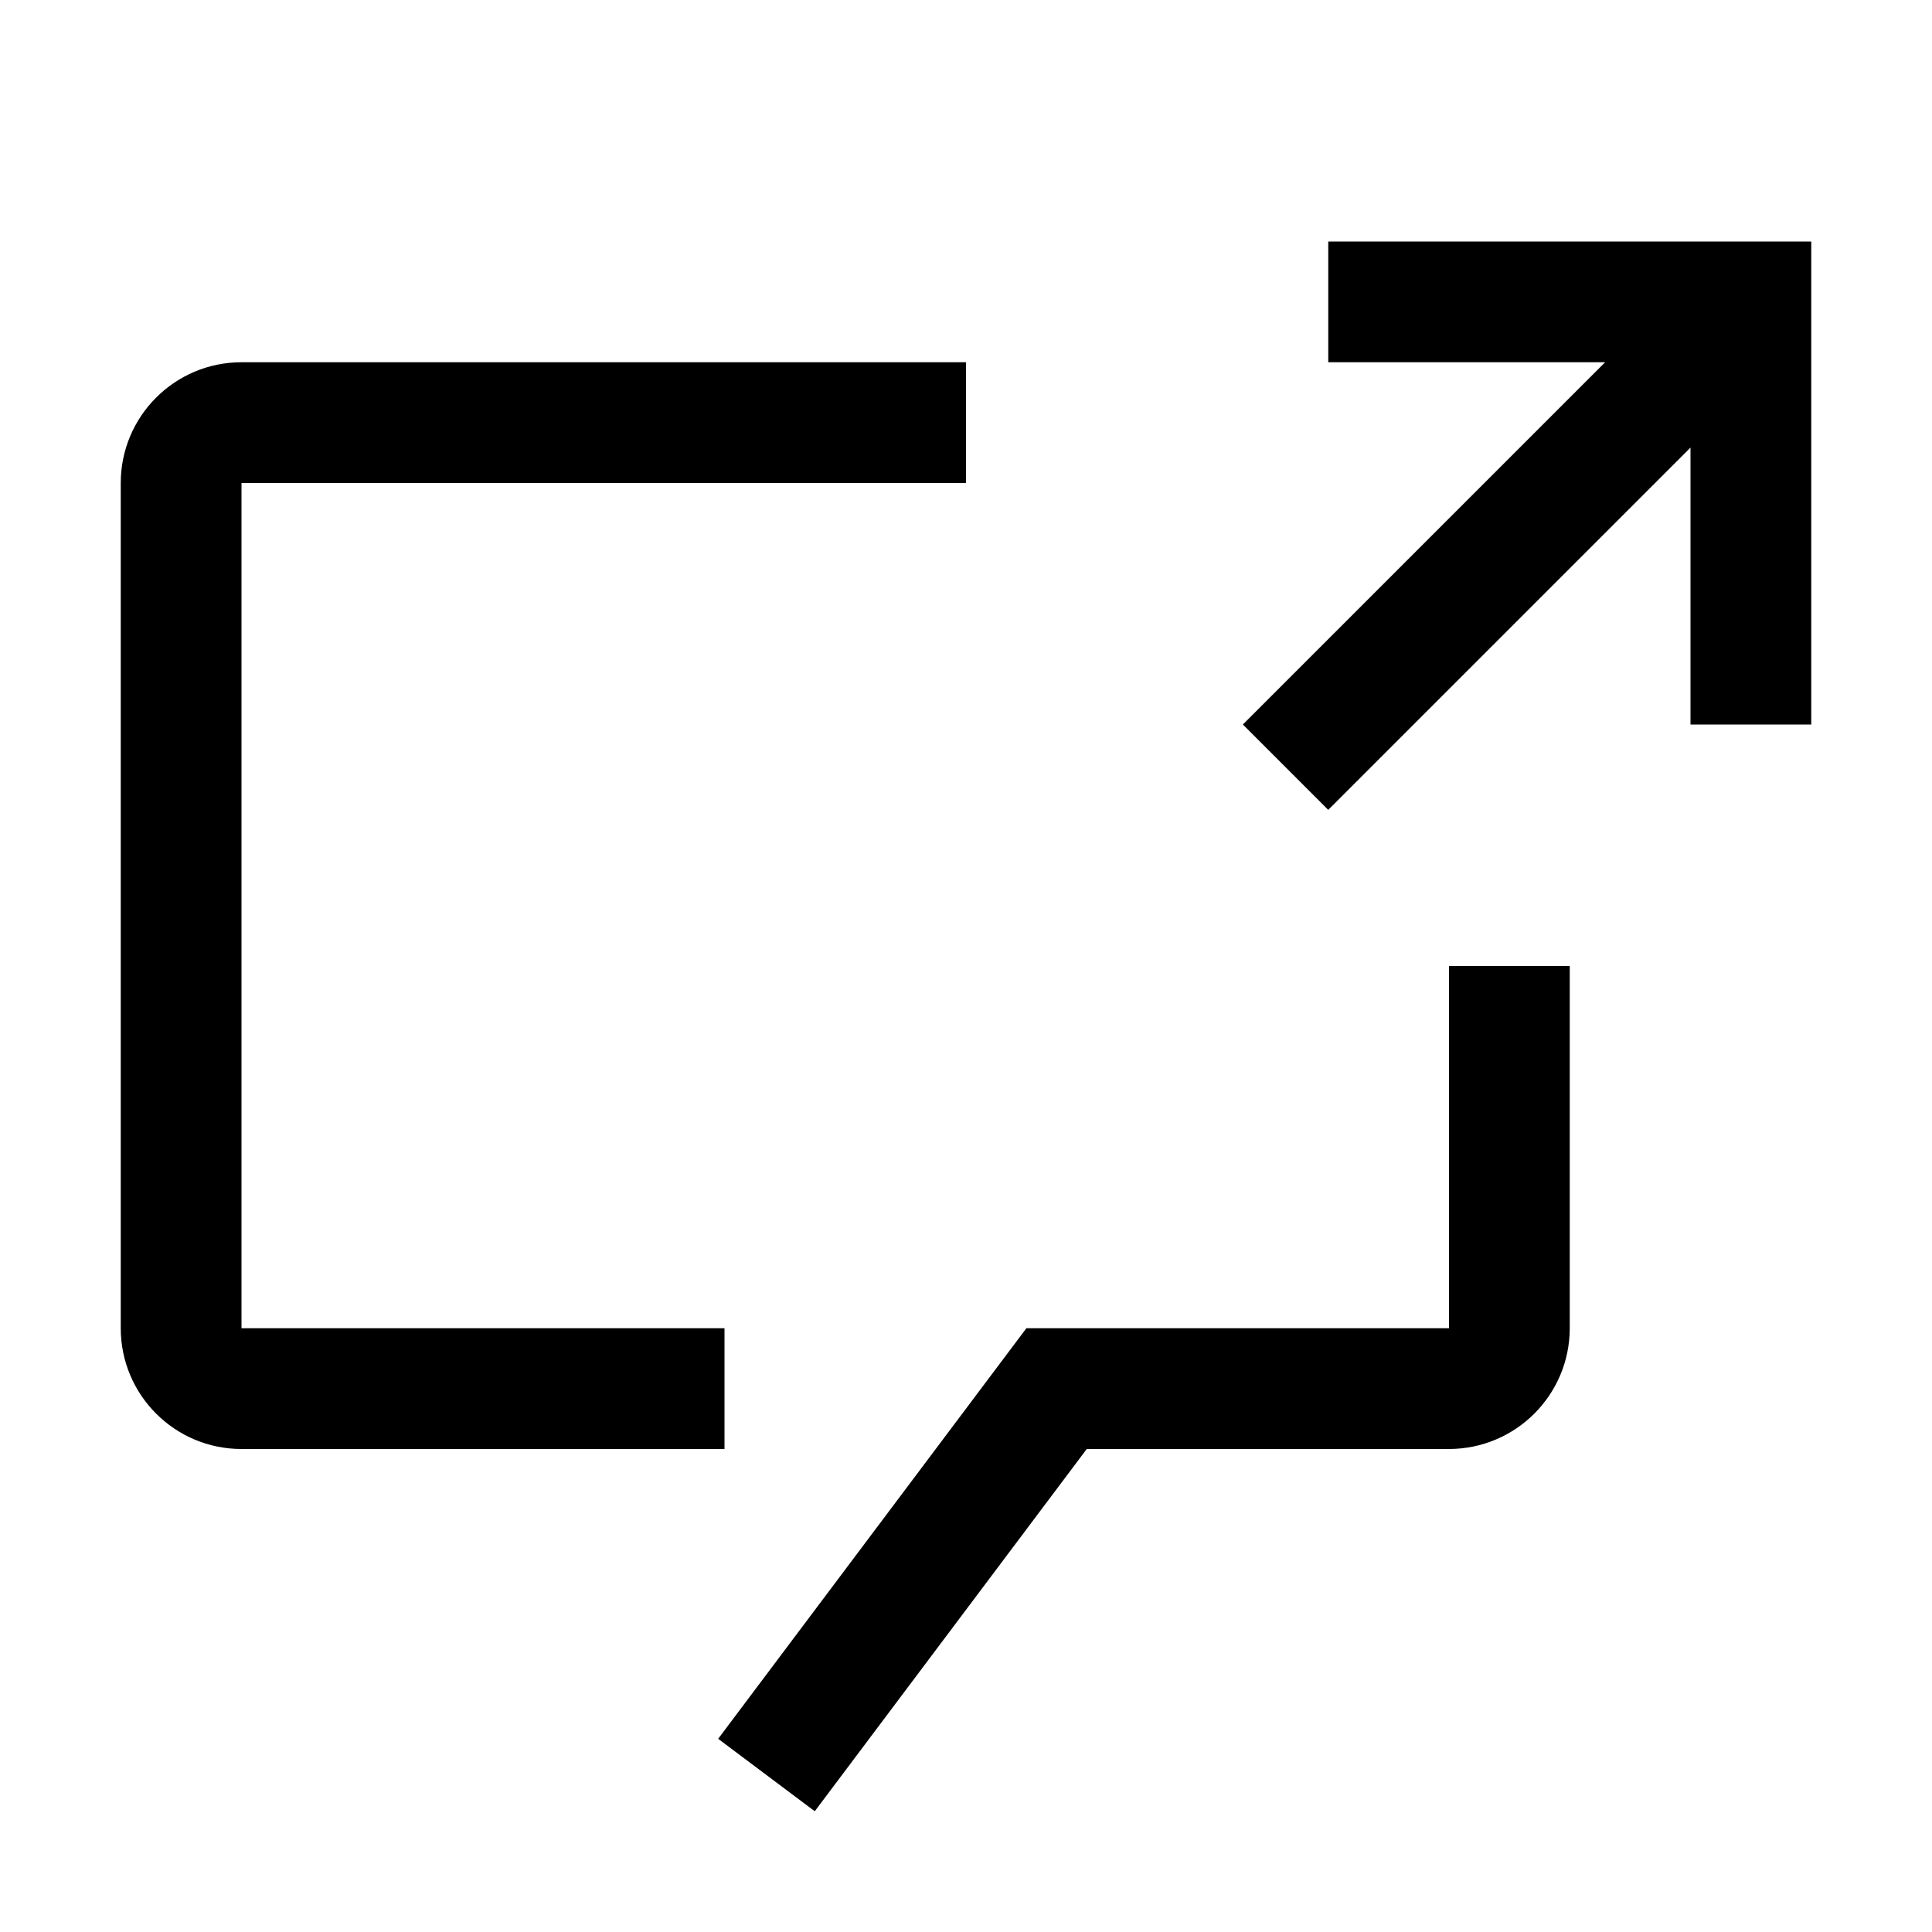
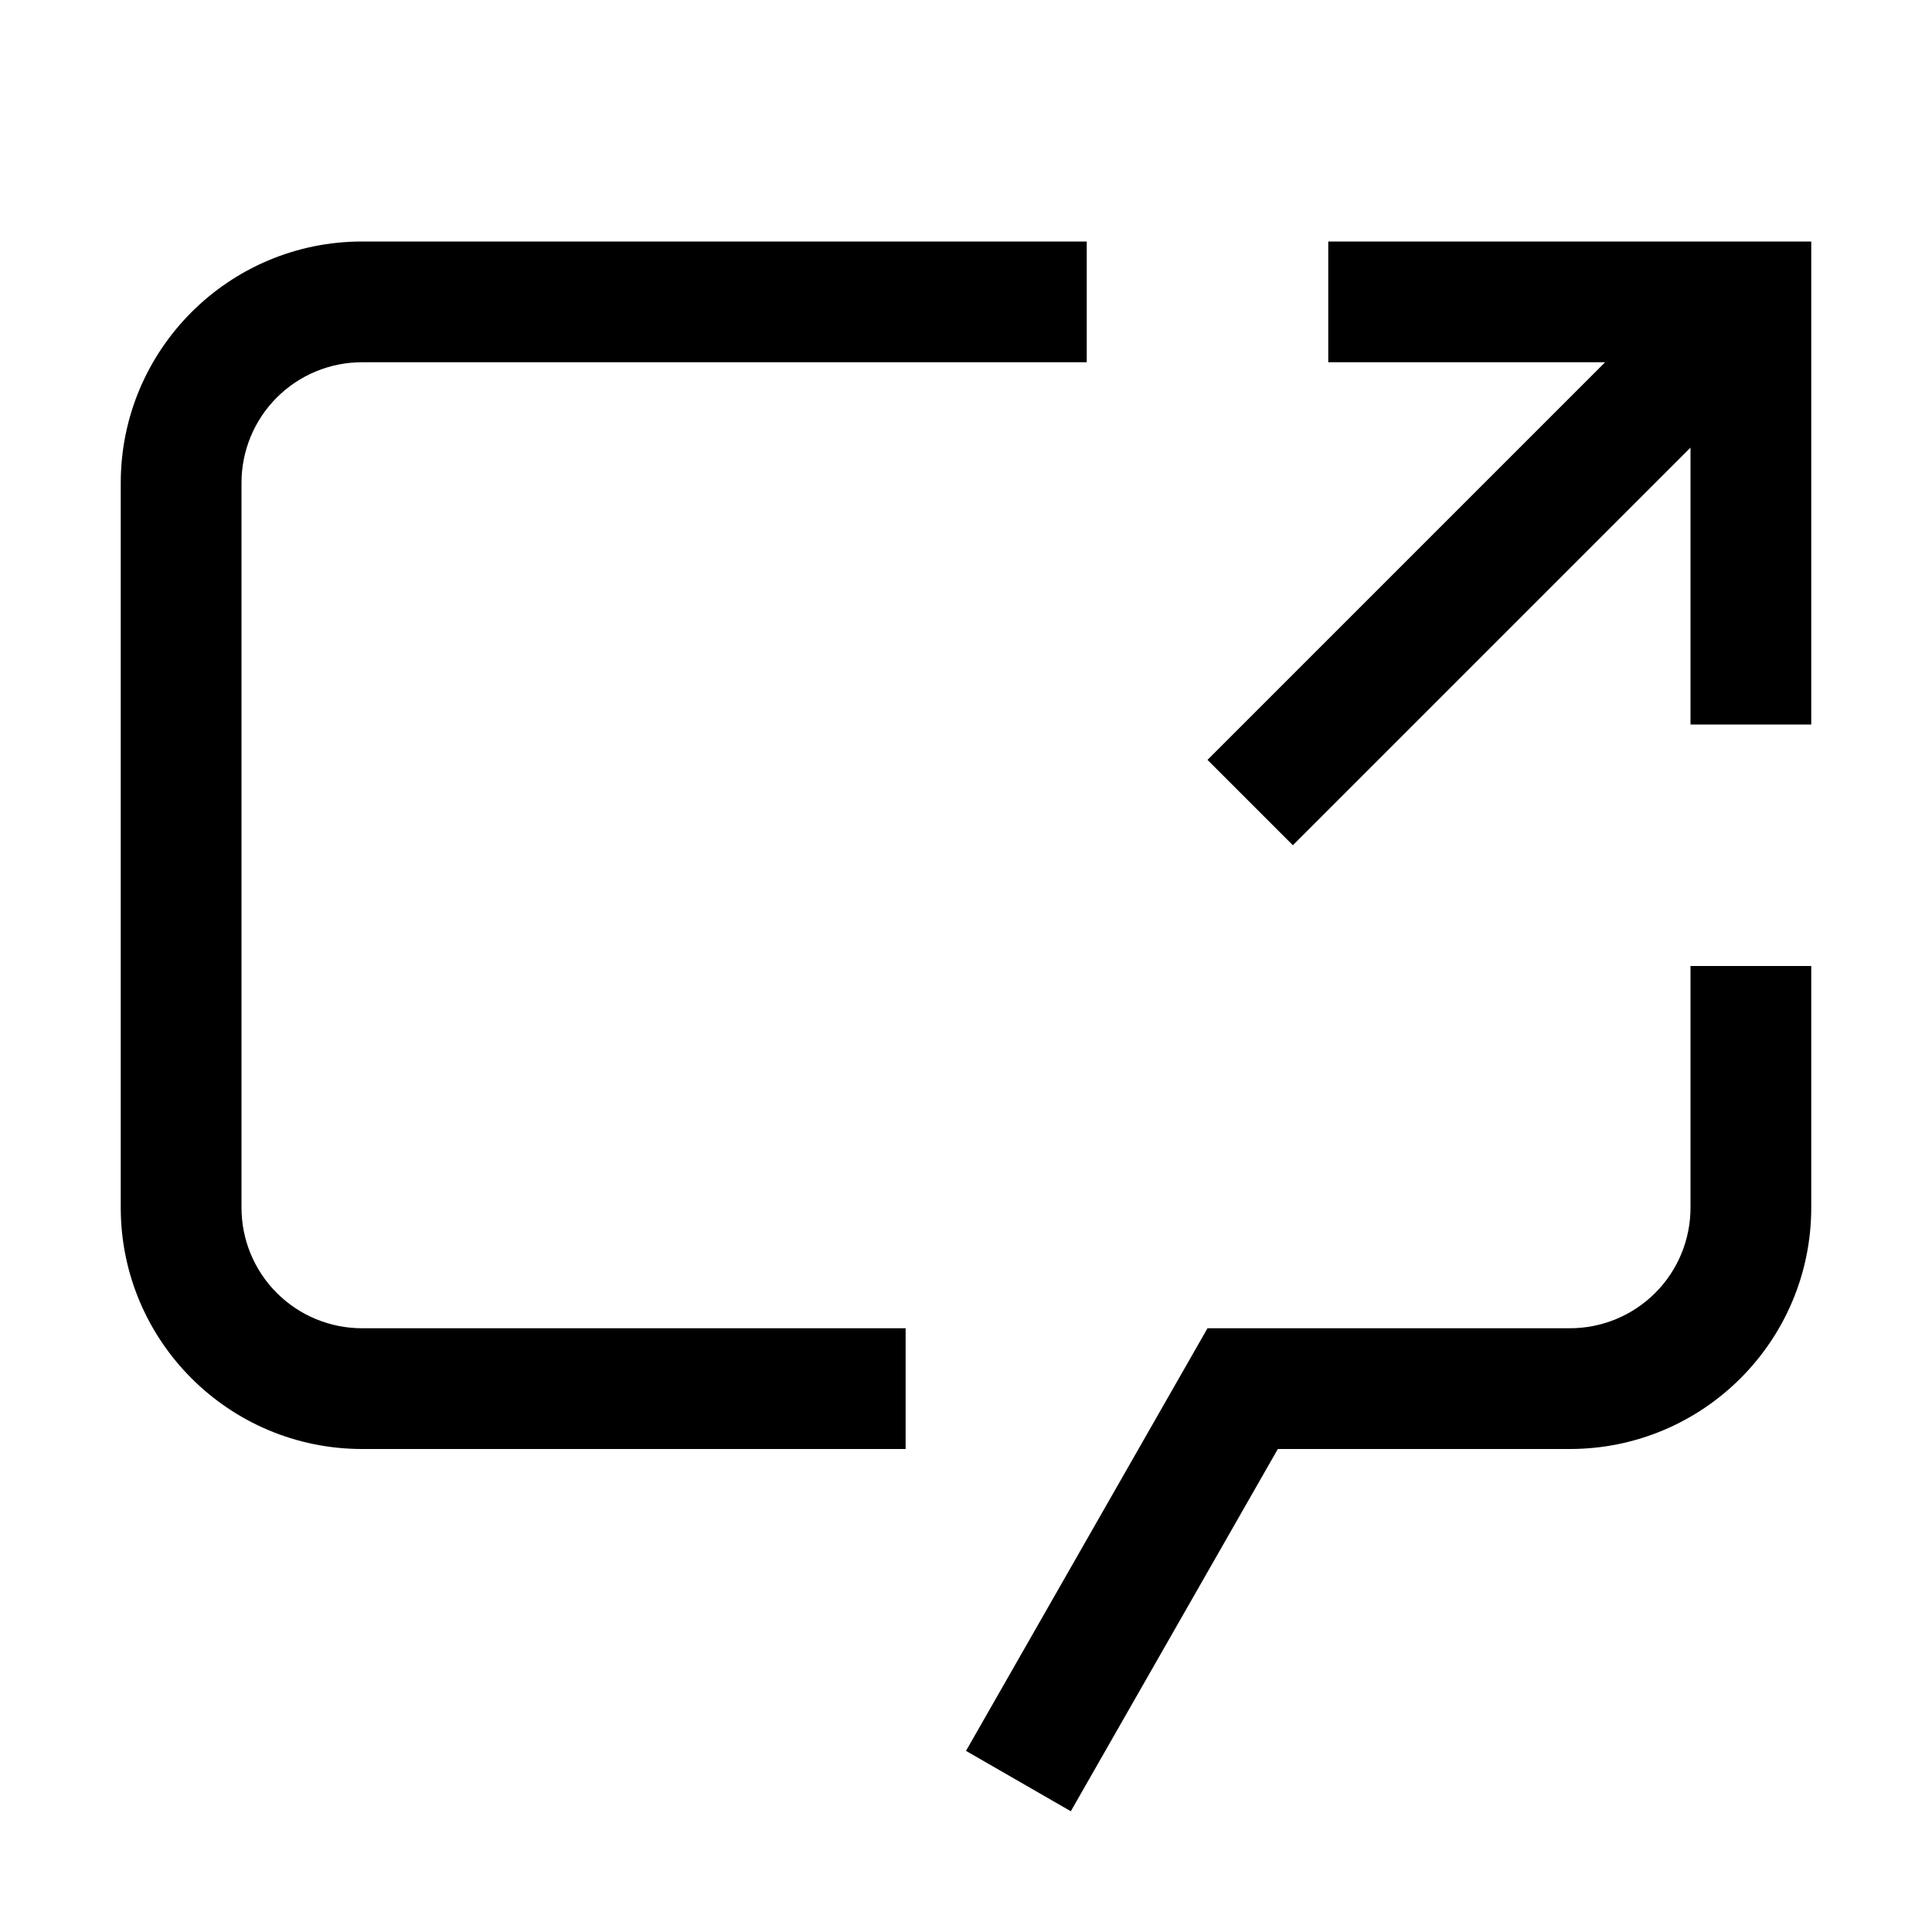
<svg xmlns="http://www.w3.org/2000/svg" id="icon" width="32" height="32" viewBox="0 0 32 32">
  <defs>
    <style>
      .cls-1 {
        fill: none;
      }
    </style>
  </defs>
-   <path d="M12,22H4V8H16V6H4A2,2,0,0,0,2,8V22a2,2,0,0,0,2,2h8Z" />
-   <polygon points="22 13.414 28 7.414 28 12 30 12 30 4 22 4 22 6 26.586 6 20.586 12 22 13.414" />
-   <path d="M13.495,30l-1.6-1.2L17,22h7V16h2v6a2.002,2.002,0,0,1-2,2H18Z" />
+   <polygon points="22 4 22 6 26.586 6 20 12.586 21.414 14 28 7.414 28 12 30 12 30 4 22 4" />
+   <path d="M28,16v4a1.996,1.996,0,0,1-2,2H20l-4,7,1.736,1,3.429-6H26a3.999,3.999,0,0,0,4-4V16Z" />
+   <path d="M4,20V8A1.996,1.996,0,0,1,6,6H18V4H6A3.999,3.999,0,0,0,2,8V20a3.999,3.999,0,0,0,4,4h9V22H6A1.996,1.996,0,0,1,4,20Z" />
  <rect id="_Transparent_Rectangle_" data-name="&lt;Transparent Rectangle&gt;" class="cls-1" width="32" height="32" />
</svg>
